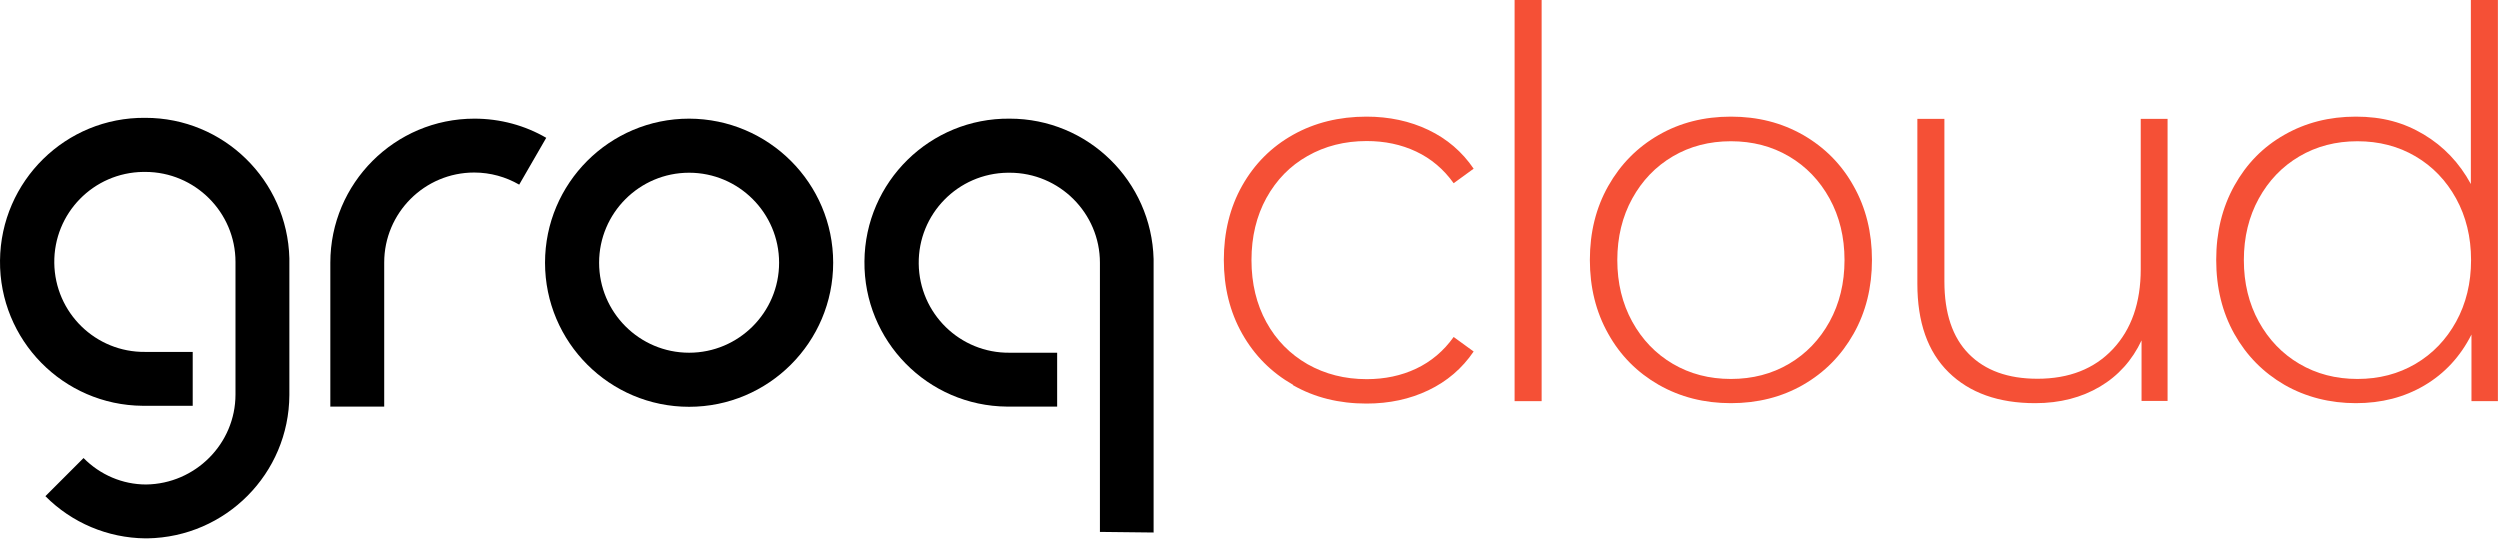
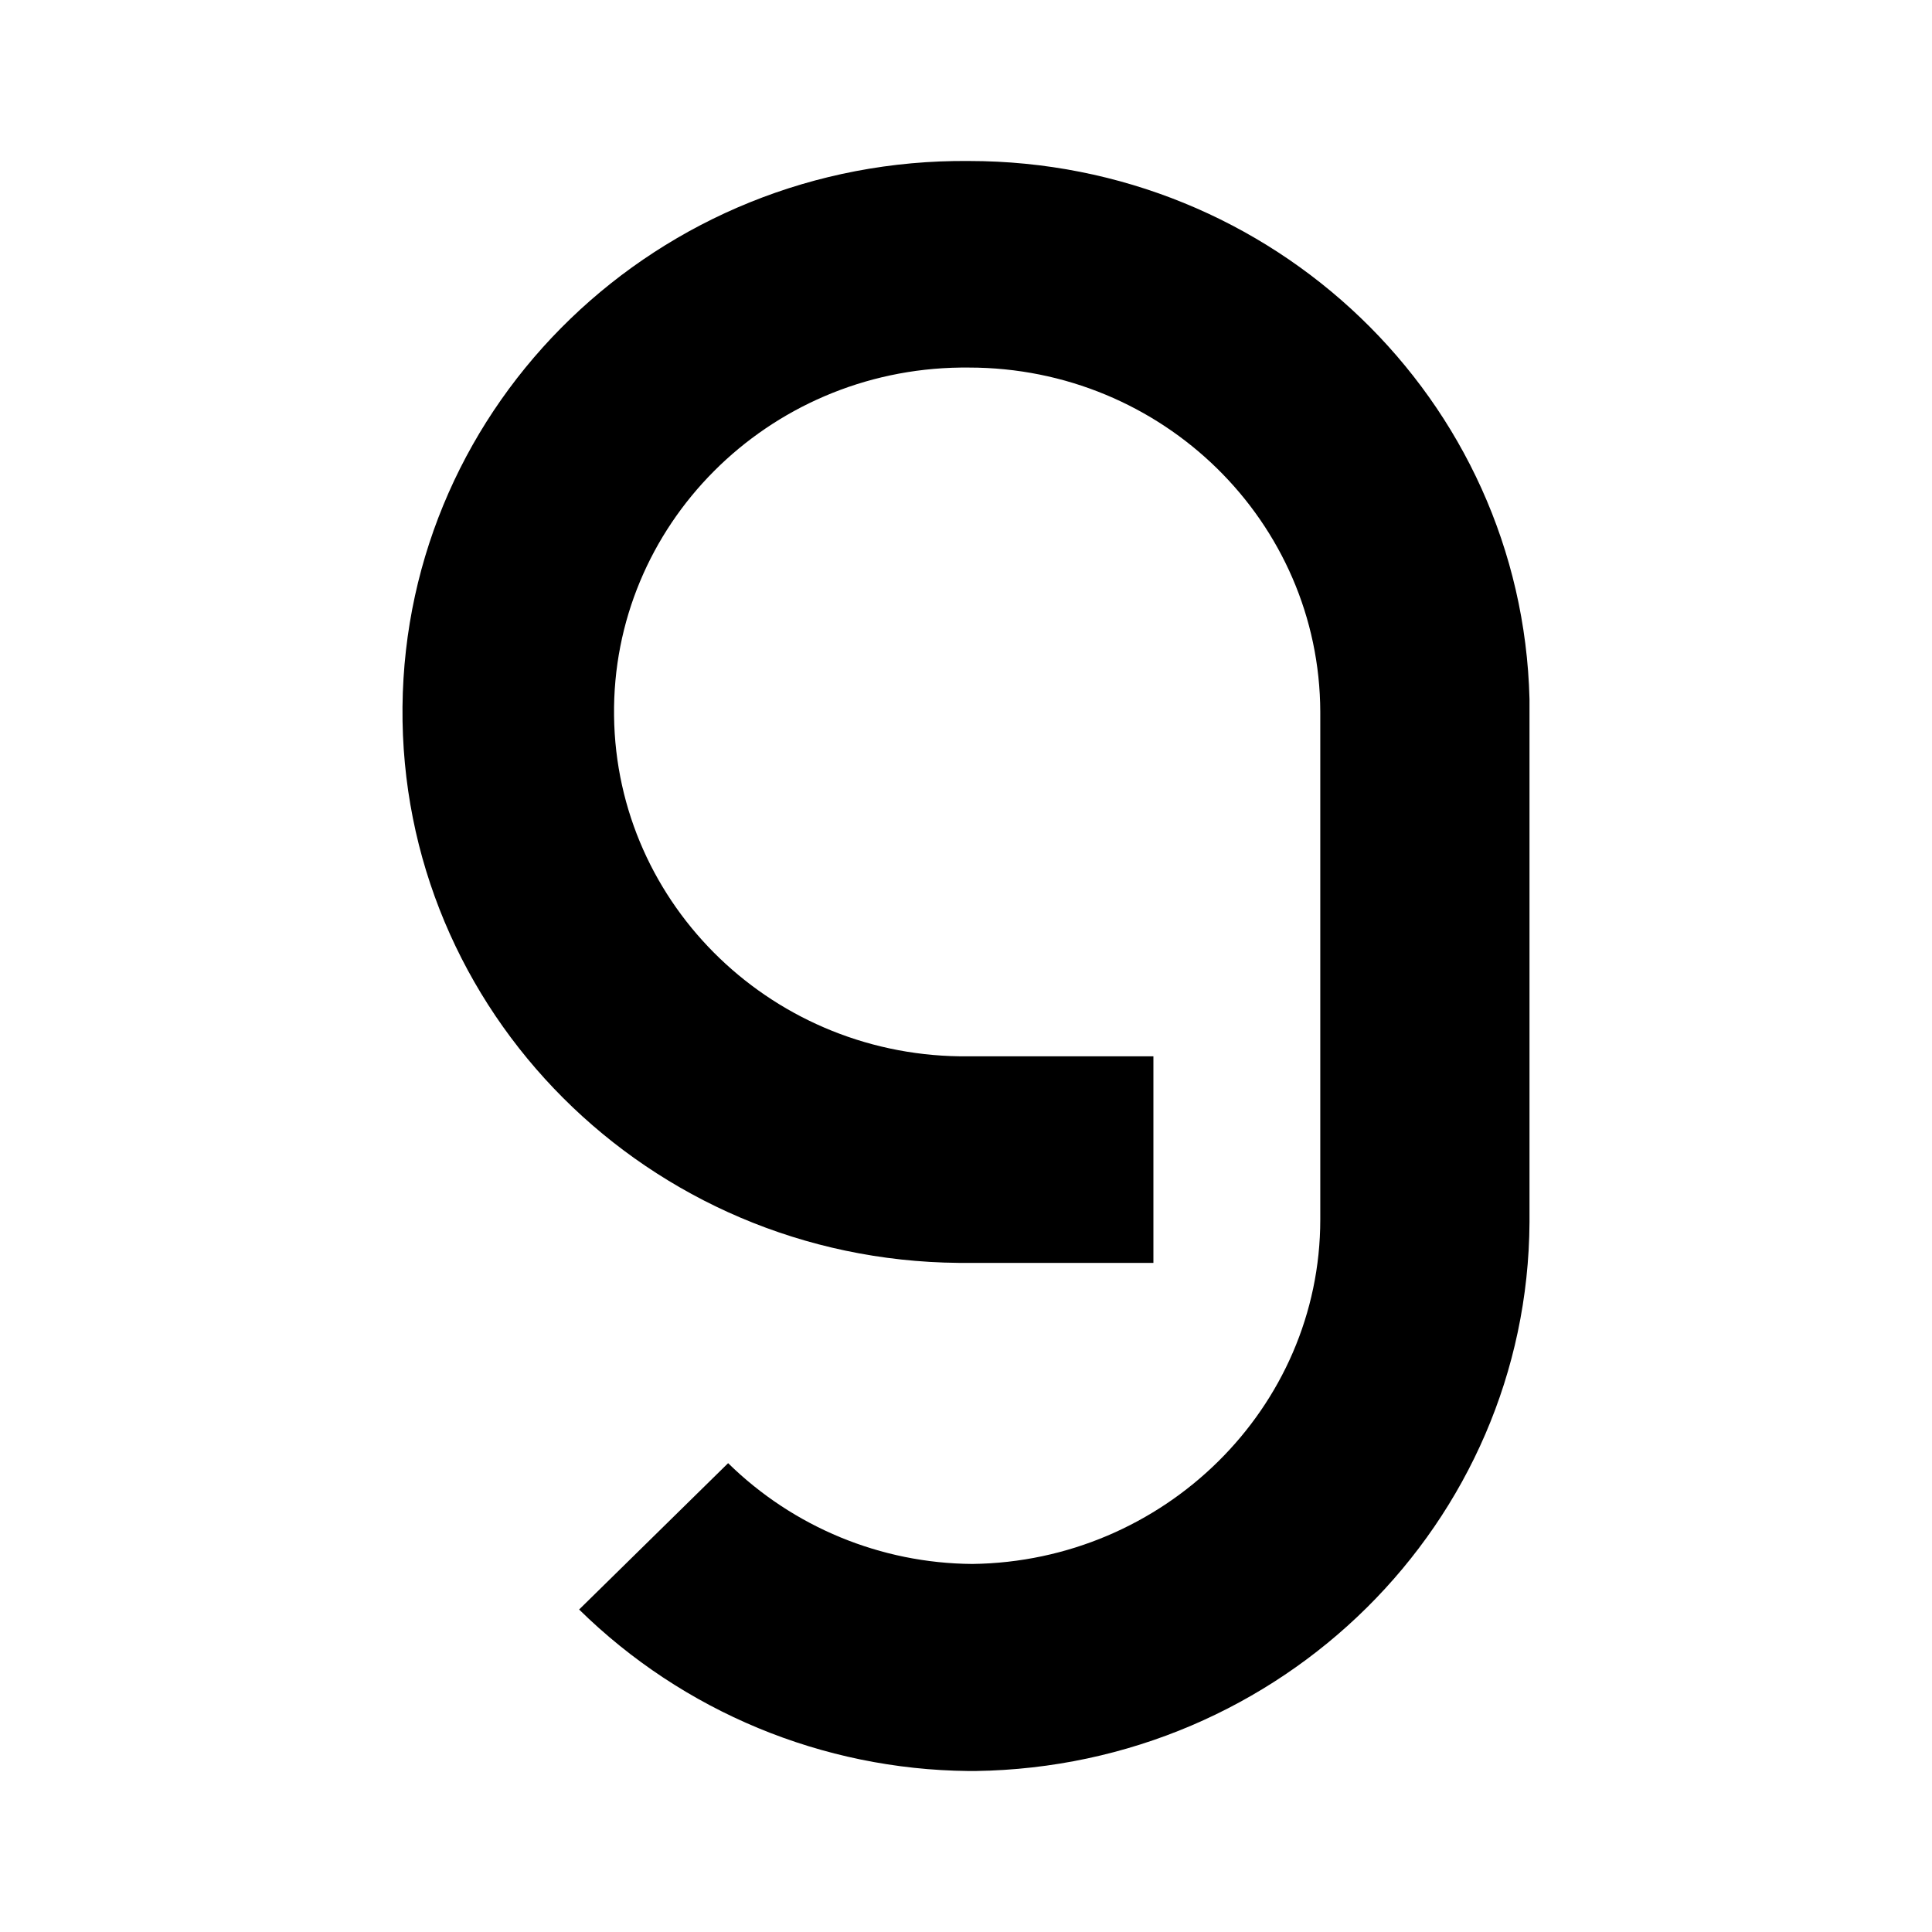
- <svg xmlns="http://www.w3.org/2000/svg" width="930" height="201" viewBox="0 0 930 201" fill="none">
-   <path d="M481.013 143.146C472.981 138.568 466.675 132.262 462.096 124.155C457.518 116.048 455.266 106.891 455.266 96.682C455.266 86.473 457.518 77.165 462.096 69.058C466.675 60.952 472.981 54.646 481.013 50.142C489.044 45.639 498.202 43.387 508.336 43.387C516.743 43.387 524.474 45.038 531.38 48.341C538.286 51.644 543.916 56.448 548.195 62.753L540.763 68.158C537.01 62.903 532.356 59 526.801 56.373C521.247 53.745 515.091 52.469 508.411 52.469C500.229 52.469 492.873 54.346 486.417 58.024C479.887 61.702 474.857 66.882 471.104 73.637C467.426 80.318 465.549 88.05 465.549 96.757C465.549 105.464 467.426 113.196 471.104 119.877C474.782 126.557 479.887 131.737 486.417 135.49C492.948 139.168 500.229 141.045 508.411 141.045C515.091 141.045 521.247 139.769 526.801 137.141C532.356 134.514 537.01 130.611 540.763 125.356L548.195 130.761C543.916 137.066 538.286 141.87 531.38 145.173C524.474 148.476 516.818 150.127 508.336 150.127C498.127 150.127 489.044 147.876 481.013 143.297V143.146Z" fill="#F55036" />
-   <path d="M563.43 0H573.488V149.227H563.43V0Z" fill="#F55036" />
-   <path d="M617.026 143.146C609.07 138.568 602.764 132.262 598.26 124.155C593.682 116.048 591.43 106.891 591.43 96.682C591.43 86.473 593.682 77.316 598.26 69.209C602.839 61.102 609.07 54.796 617.026 50.218C624.983 45.639 633.916 43.387 643.899 43.387C653.883 43.387 662.74 45.639 670.772 50.218C678.729 54.796 685.034 61.102 689.538 69.209C694.117 77.316 696.369 86.473 696.369 96.682C696.369 106.891 694.117 116.048 689.538 124.155C684.959 132.262 678.729 138.568 670.772 143.146C662.815 147.725 653.808 149.977 643.899 149.977C633.991 149.977 625.058 147.725 617.026 143.146ZM665.518 135.34C671.898 131.587 676.927 126.332 680.605 119.652C684.284 112.971 686.16 105.314 686.16 96.757C686.16 88.2 684.284 80.543 680.605 73.863C676.927 67.182 671.898 61.928 665.518 58.174C659.137 54.421 651.931 52.544 643.899 52.544C635.867 52.544 628.661 54.421 622.281 58.174C615.9 61.928 610.871 67.182 607.193 73.863C603.515 80.543 601.638 88.2 601.638 96.757C601.638 105.314 603.515 112.971 607.193 119.652C610.871 126.332 615.9 131.587 622.281 135.34C628.661 139.093 635.867 140.97 643.899 140.97C651.931 140.97 659.137 139.093 665.518 135.34Z" fill="#F55036" />
-   <path d="M806.337 44.213V149.152H796.654V126.633C793.201 133.989 788.021 139.769 781.191 143.823C774.36 147.876 766.328 149.978 757.095 149.978C743.433 149.978 732.699 146.15 724.893 138.493C717.086 130.837 713.258 119.877 713.258 105.54V44.213H723.316V104.714C723.316 116.499 726.319 125.507 732.399 131.662C738.479 137.817 746.961 140.895 757.921 140.895C769.706 140.895 779.089 137.217 785.995 129.861C792.901 122.504 796.353 112.596 796.353 100.135V44.213H806.412H806.337Z" fill="#F55036" />
-   <path d="M929.219 0V149.227H919.385V124.456C915.257 132.638 909.402 138.943 901.896 143.372C894.389 147.801 885.907 149.977 876.374 149.977C866.841 149.977 857.758 147.726 849.801 143.147C841.92 138.568 835.689 132.262 831.185 124.231C826.682 116.199 824.43 107.041 824.43 96.682C824.43 86.323 826.682 77.166 831.185 69.059C835.689 60.952 841.844 54.647 849.801 50.143C857.683 45.639 866.54 43.387 876.374 43.387C886.207 43.387 894.164 45.564 901.595 49.992C909.027 54.421 914.882 60.577 919.16 68.458V0H929.219ZM898.593 135.34C904.973 131.587 910.002 126.332 913.681 119.652C917.359 112.971 919.235 105.315 919.235 96.757C919.235 88.2 917.359 80.543 913.681 73.863C910.002 67.182 904.973 61.928 898.593 58.174C892.212 54.421 885.006 52.545 876.974 52.545C868.943 52.545 861.736 54.421 855.356 58.174C848.976 61.928 843.946 67.182 840.268 73.863C836.59 80.543 834.713 88.2 834.713 96.757C834.713 105.315 836.59 112.971 840.268 119.652C843.946 126.332 848.976 131.587 855.356 135.34C861.736 139.093 868.943 140.97 876.974 140.97C885.006 140.97 892.212 139.093 898.593 135.34Z" fill="#F55036" />
-   <path d="M256.346 44.138C226.77 44.138 202.75 68.158 202.75 97.733C202.75 127.308 226.77 151.329 256.346 151.329C285.921 151.329 309.941 127.308 309.941 97.733C309.941 68.158 285.921 44.213 256.346 44.138ZM256.346 131.212C237.88 131.212 222.867 116.199 222.867 97.733C222.867 79.268 237.88 64.255 256.346 64.255C274.811 64.255 289.824 79.268 289.824 97.733C289.824 116.199 274.811 131.212 256.346 131.212Z" fill="black" />
-   <path d="M54.049 43.837C24.474 43.536 0.303 67.332 0.003 96.907C-0.297 126.482 23.498 150.728 53.073 150.953C53.373 150.953 53.748 150.953 54.049 150.953H71.689V130.911H54.049C35.583 131.136 20.42 116.348 20.195 97.808C19.97 79.342 34.757 64.179 53.298 63.954C53.523 63.954 53.824 63.954 54.049 63.954C72.514 63.954 87.602 78.967 87.602 97.432V146.749C87.602 165.065 72.665 180.003 54.349 180.228C45.566 180.228 37.234 176.625 31.079 170.394L16.892 184.581C26.726 194.49 40.087 200.12 54.049 200.27H54.799C83.999 199.819 107.494 176.174 107.644 146.974V96.081C106.894 67.031 83.174 43.837 54.124 43.837H54.049Z" fill="black" />
-   <path d="M429.14 198.018V96.382C428.389 67.332 404.669 44.138 375.619 44.138C346.044 43.837 321.798 67.632 321.573 97.208C321.273 126.783 345.068 151.028 374.643 151.254C374.943 151.254 375.319 151.254 375.619 151.254H393.259V131.212H375.619C357.153 131.437 341.99 116.649 341.765 98.108C341.54 79.643 356.328 64.48 374.868 64.255C375.094 64.255 375.394 64.255 375.619 64.255C394.085 64.255 409.173 79.267 409.173 97.733V197.868L429.14 198.093V198.018Z" fill="black" />
-   <path d="M122.958 151.254H142.925V97.658C142.925 79.192 157.938 64.18 176.403 64.18C182.483 64.18 188.188 65.831 193.143 68.684L203.201 51.269C195.319 46.69 186.162 44.138 176.478 44.138C146.903 44.138 122.883 68.158 122.883 97.733V151.329L122.958 151.254Z" fill="black" />
+ <svg xmlns="http://www.w3.org/2000/svg" fill="currentColor" fill-rule="evenodd" height="1em" style="flex:none;line-height:1" viewBox="0 0 24 24" width="1em">
+   <path d="M12.036 2c-3.853-.035-7 3-7.036 6.781-.035 3.782 3.055 6.872 6.908 6.907h2.42v-2.566h-2.292c-2.407.028-4.38-1.866-4.408-4.23-.029-2.362 1.901-4.298 4.308-4.326h.1c2.407 0 4.358 1.915 4.365 4.278v6.305c0 2.342-1.944 4.25-4.323 4.279a4.375 4.375 0 01-3.033-1.252l-1.851 1.818A7 7 0 0012.029 22h.092c3.803-.056 6.858-3.083 6.879-6.816v-6.5C18.907 4.963 15.817 2 12.036 2z" />
</svg>
